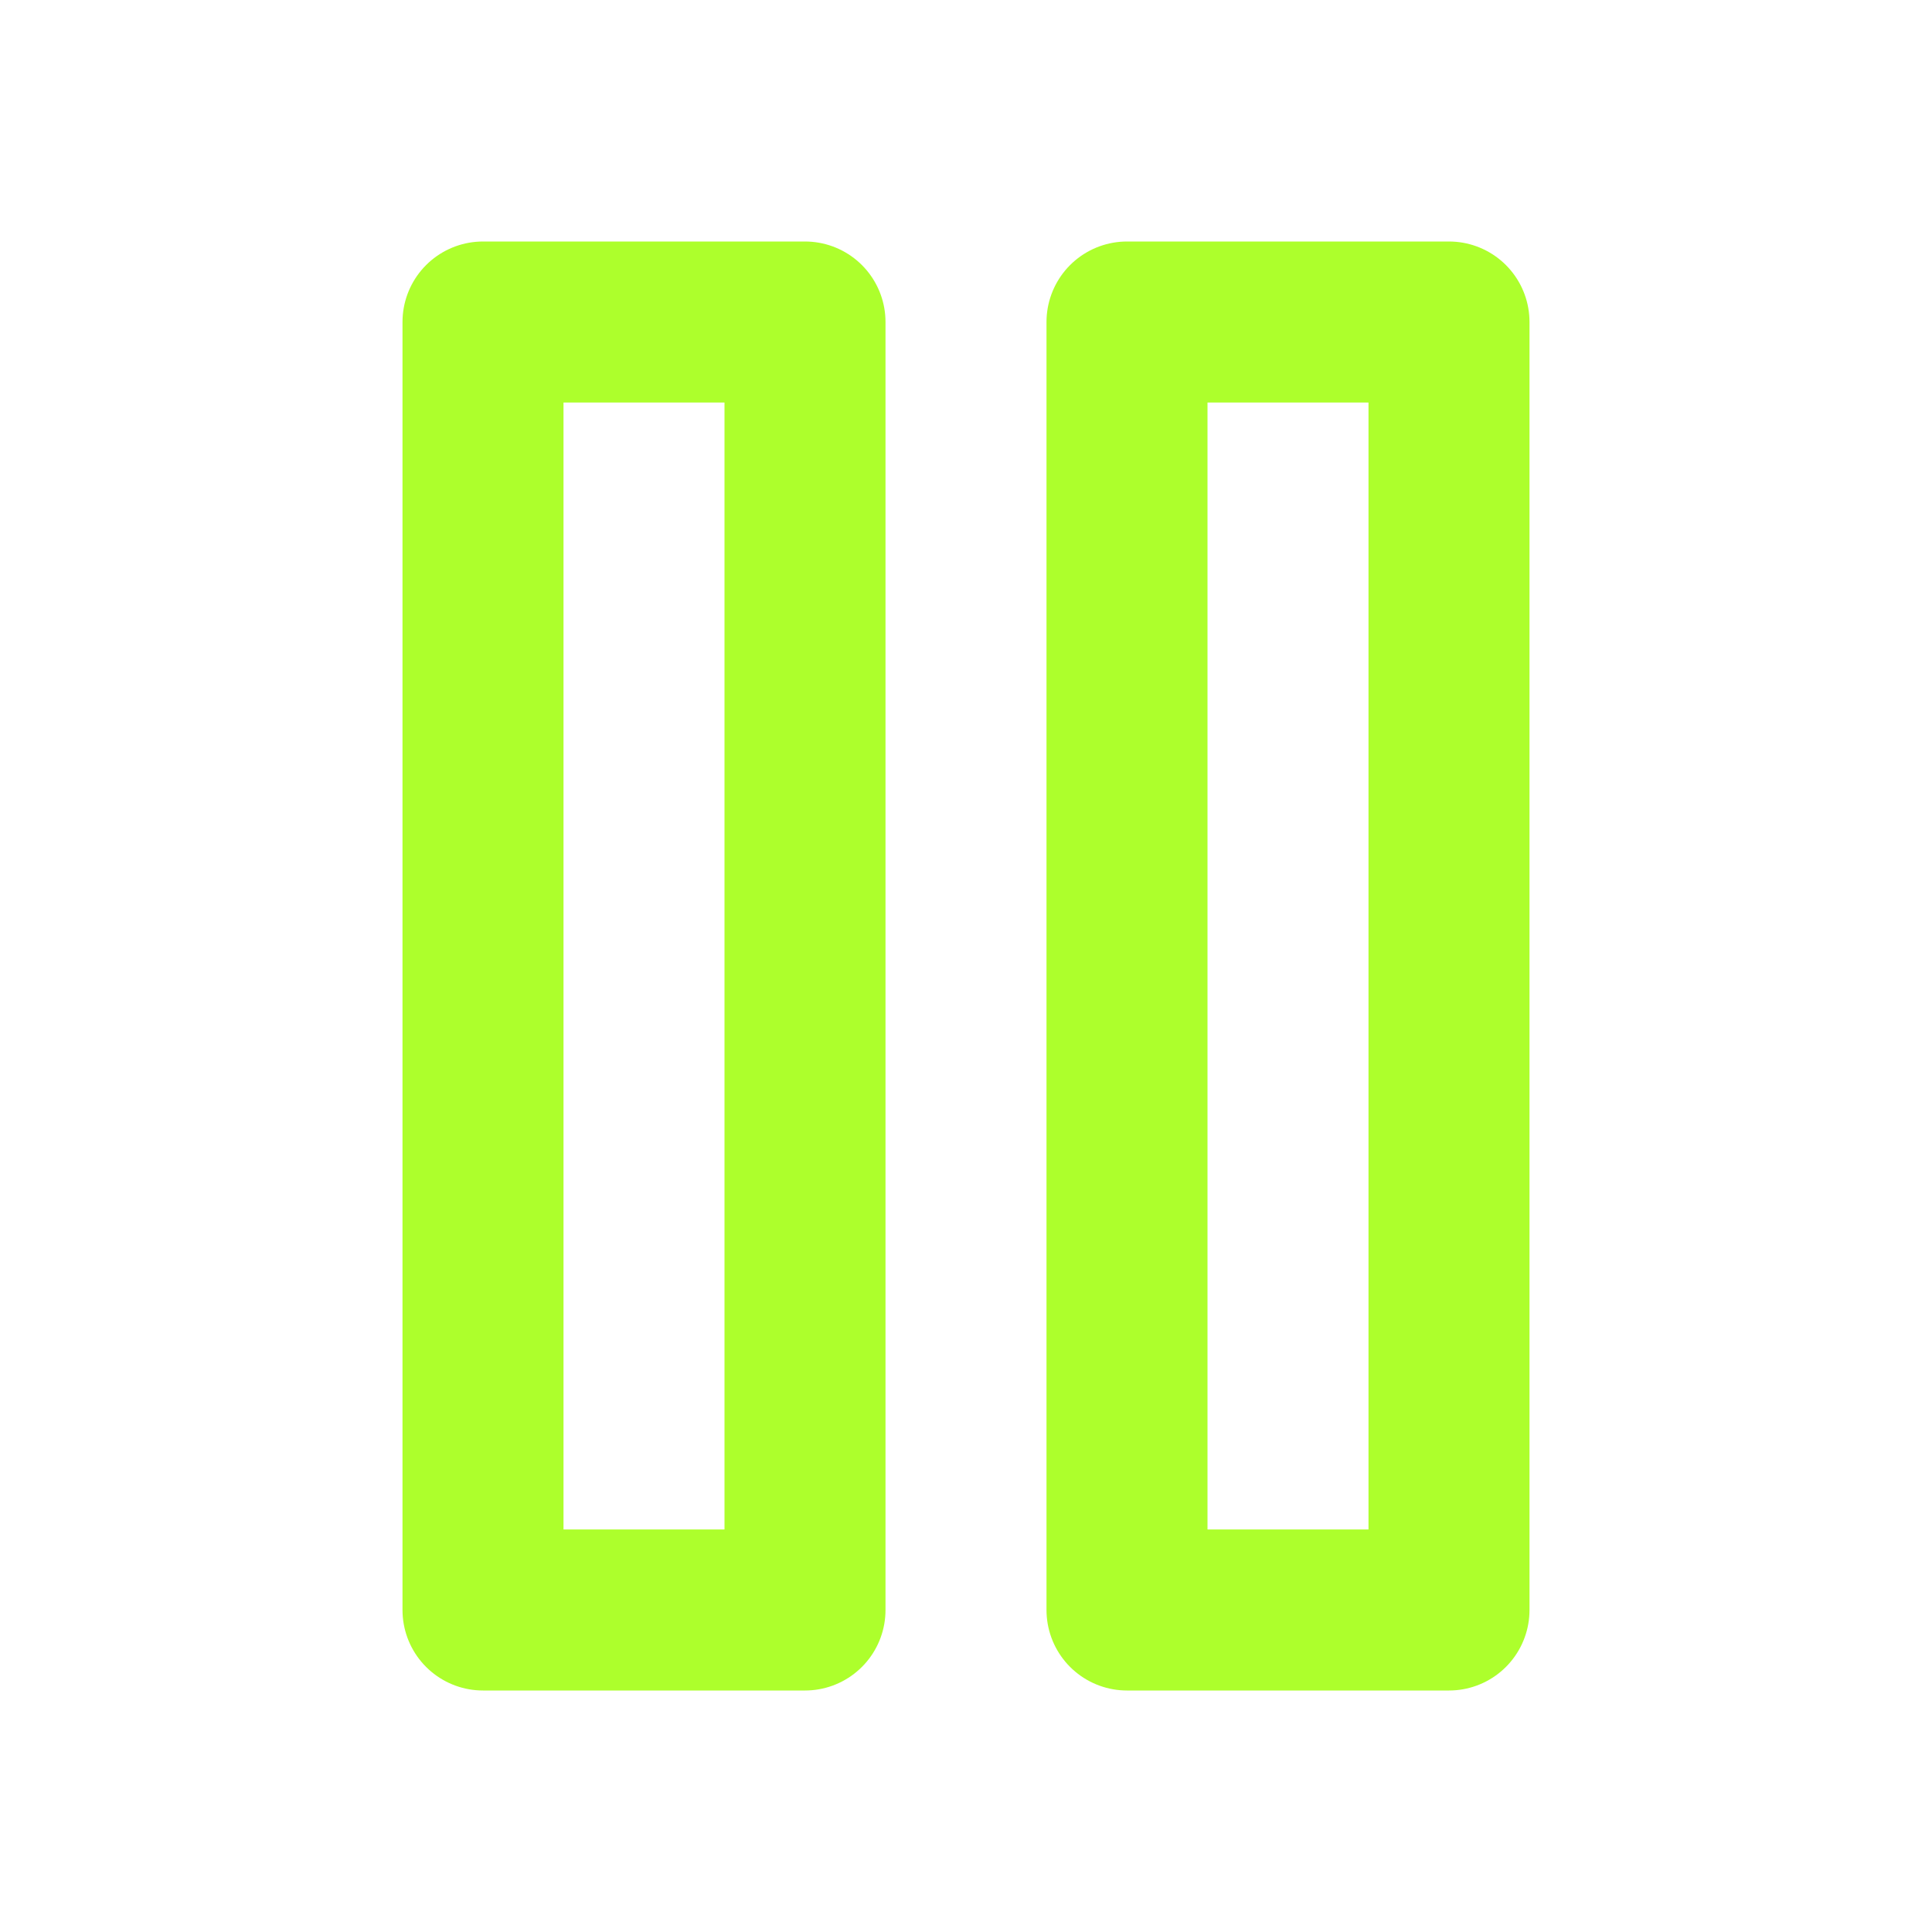
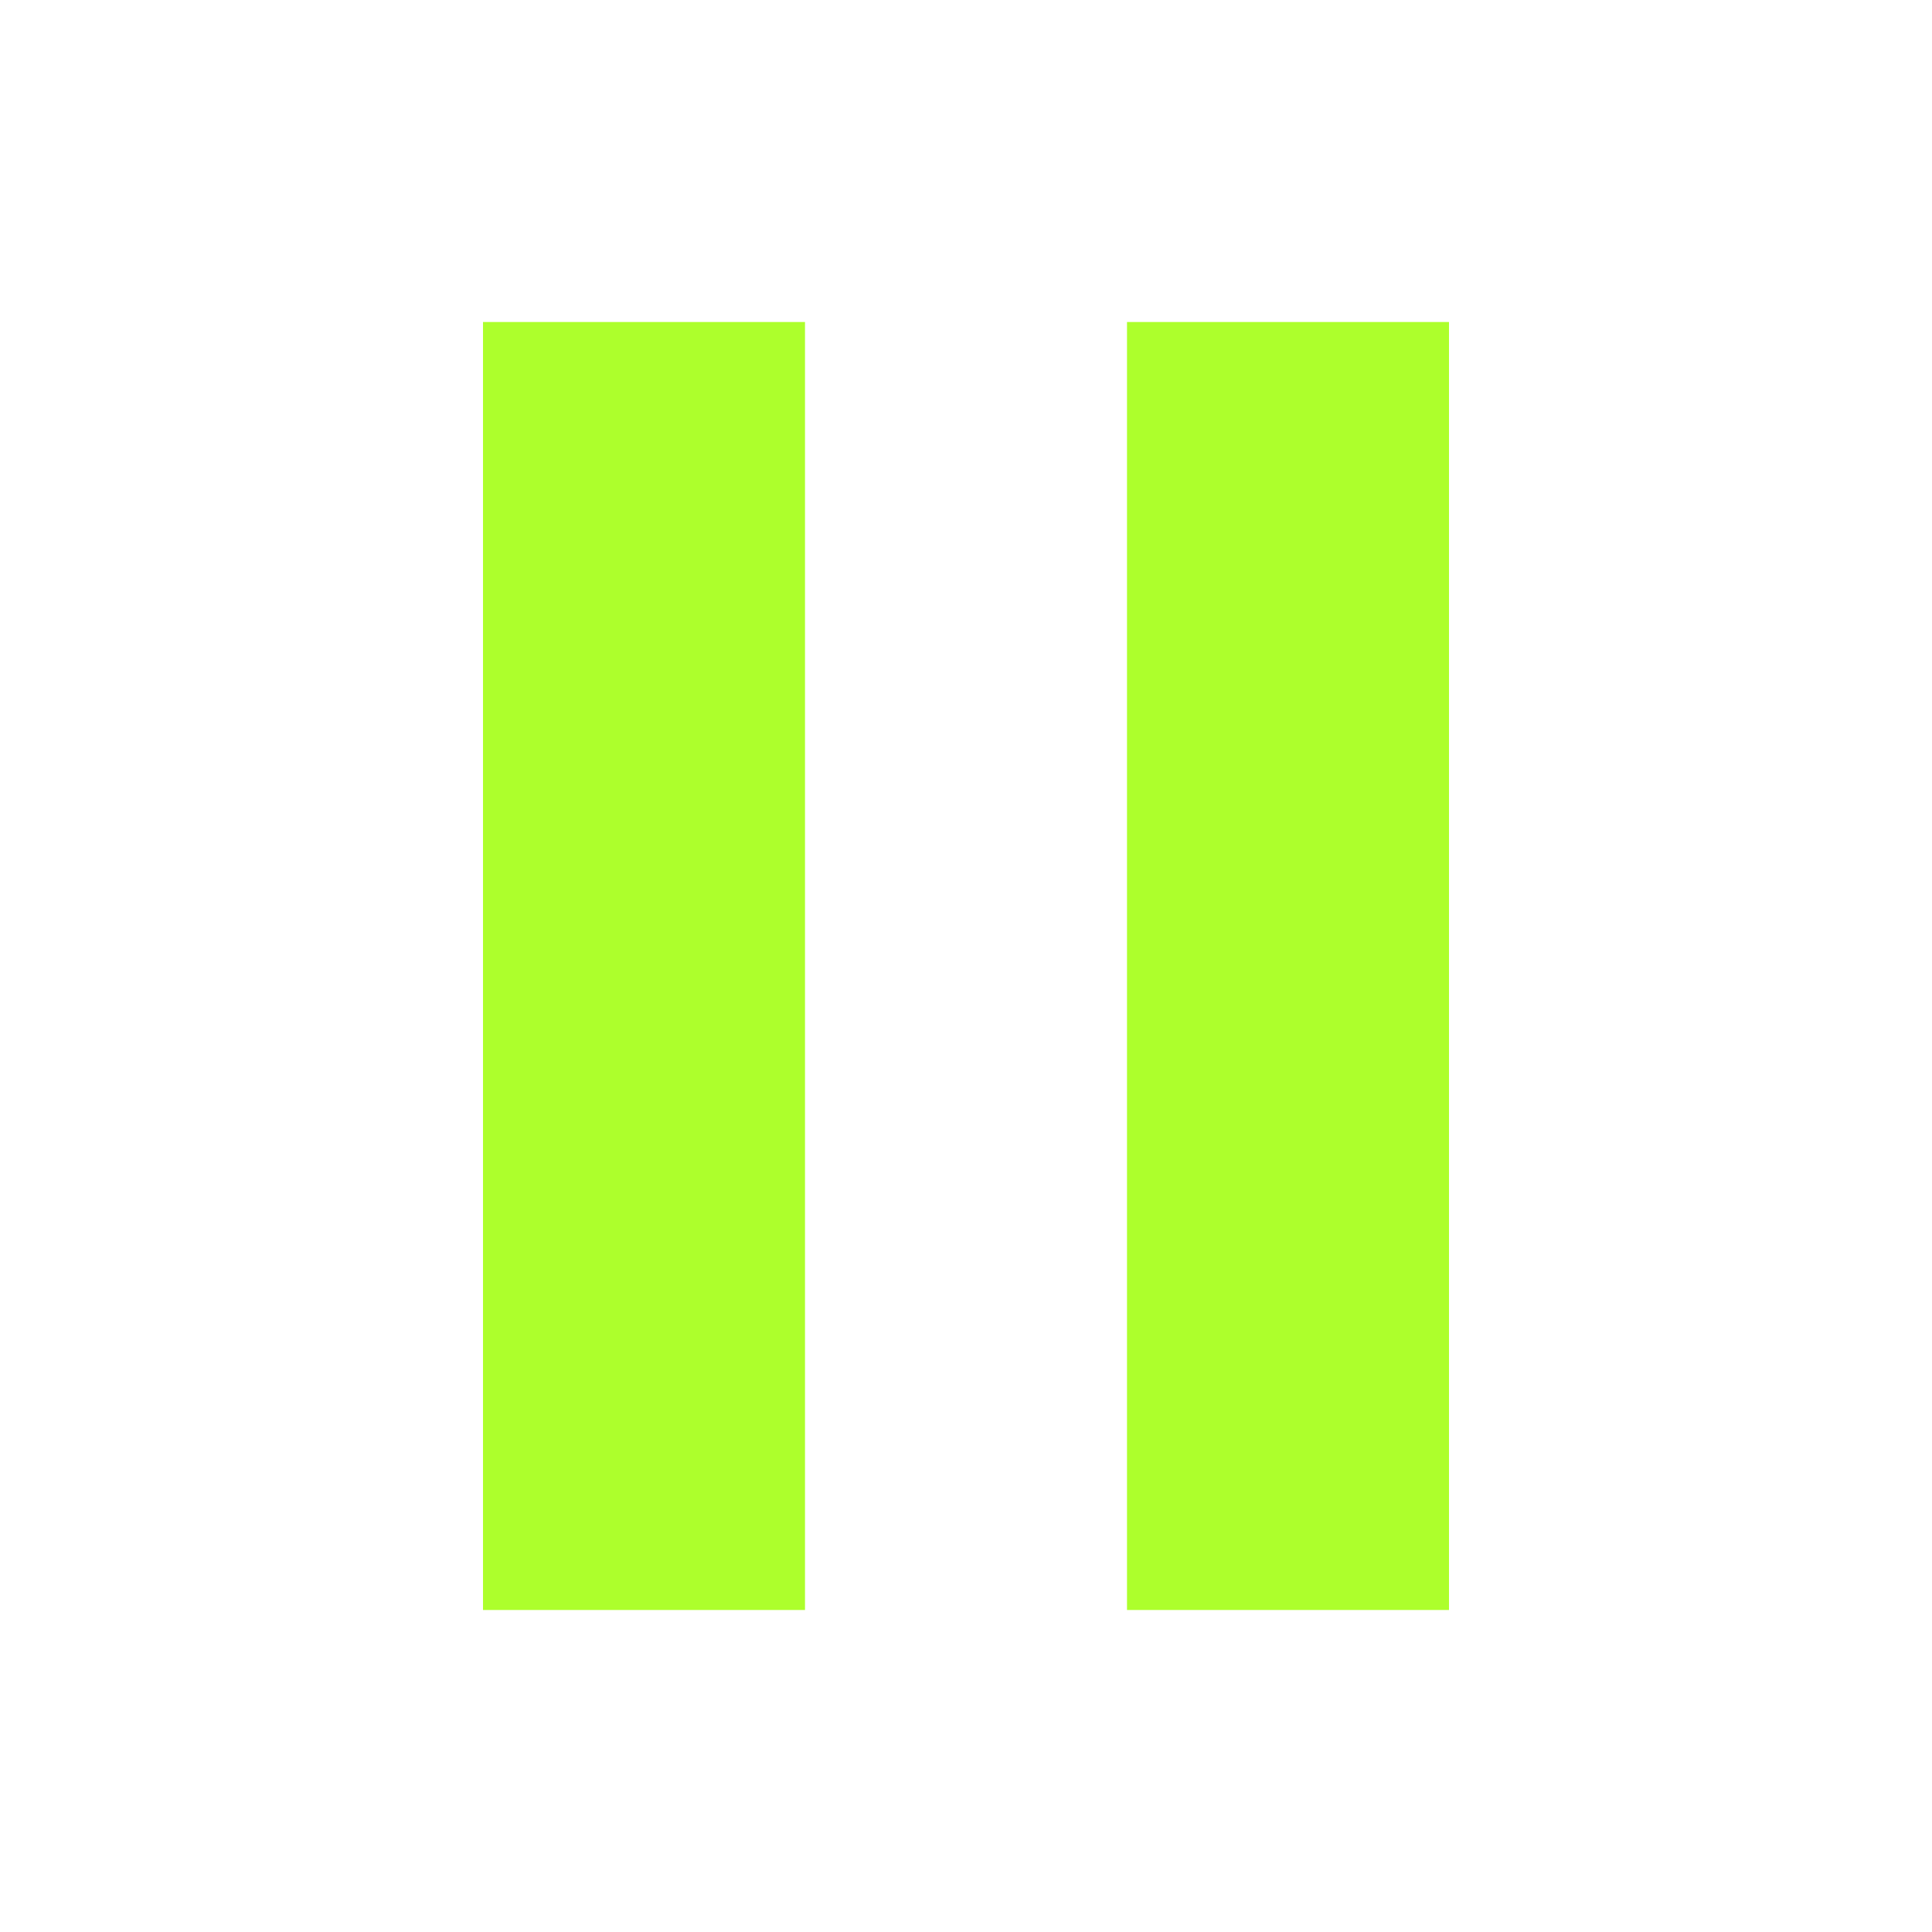
<svg xmlns="http://www.w3.org/2000/svg" width="24" height="24" viewBox="0 0 24 24" fill="none">
-   <path d="M18 4H14V20H18V4Z" stroke="#ADFF2C" stroke-width="2" stroke-linecap="round" stroke-linejoin="round" />
-   <path d="M10 4H6V20H10V4Z" stroke="#ADFF2C" stroke-width="2" stroke-linecap="round" stroke-linejoin="round" />
+   <path d="M18 4H14V20H18V4Z" fill="#ADFF2C" stroke-linecap="round" stroke-linejoin="round" />
+   <path d="M10 4H6V20H10V4Z" fill="#ADFF2C" stroke-linecap="round" stroke-linejoin="round" />
</svg>
